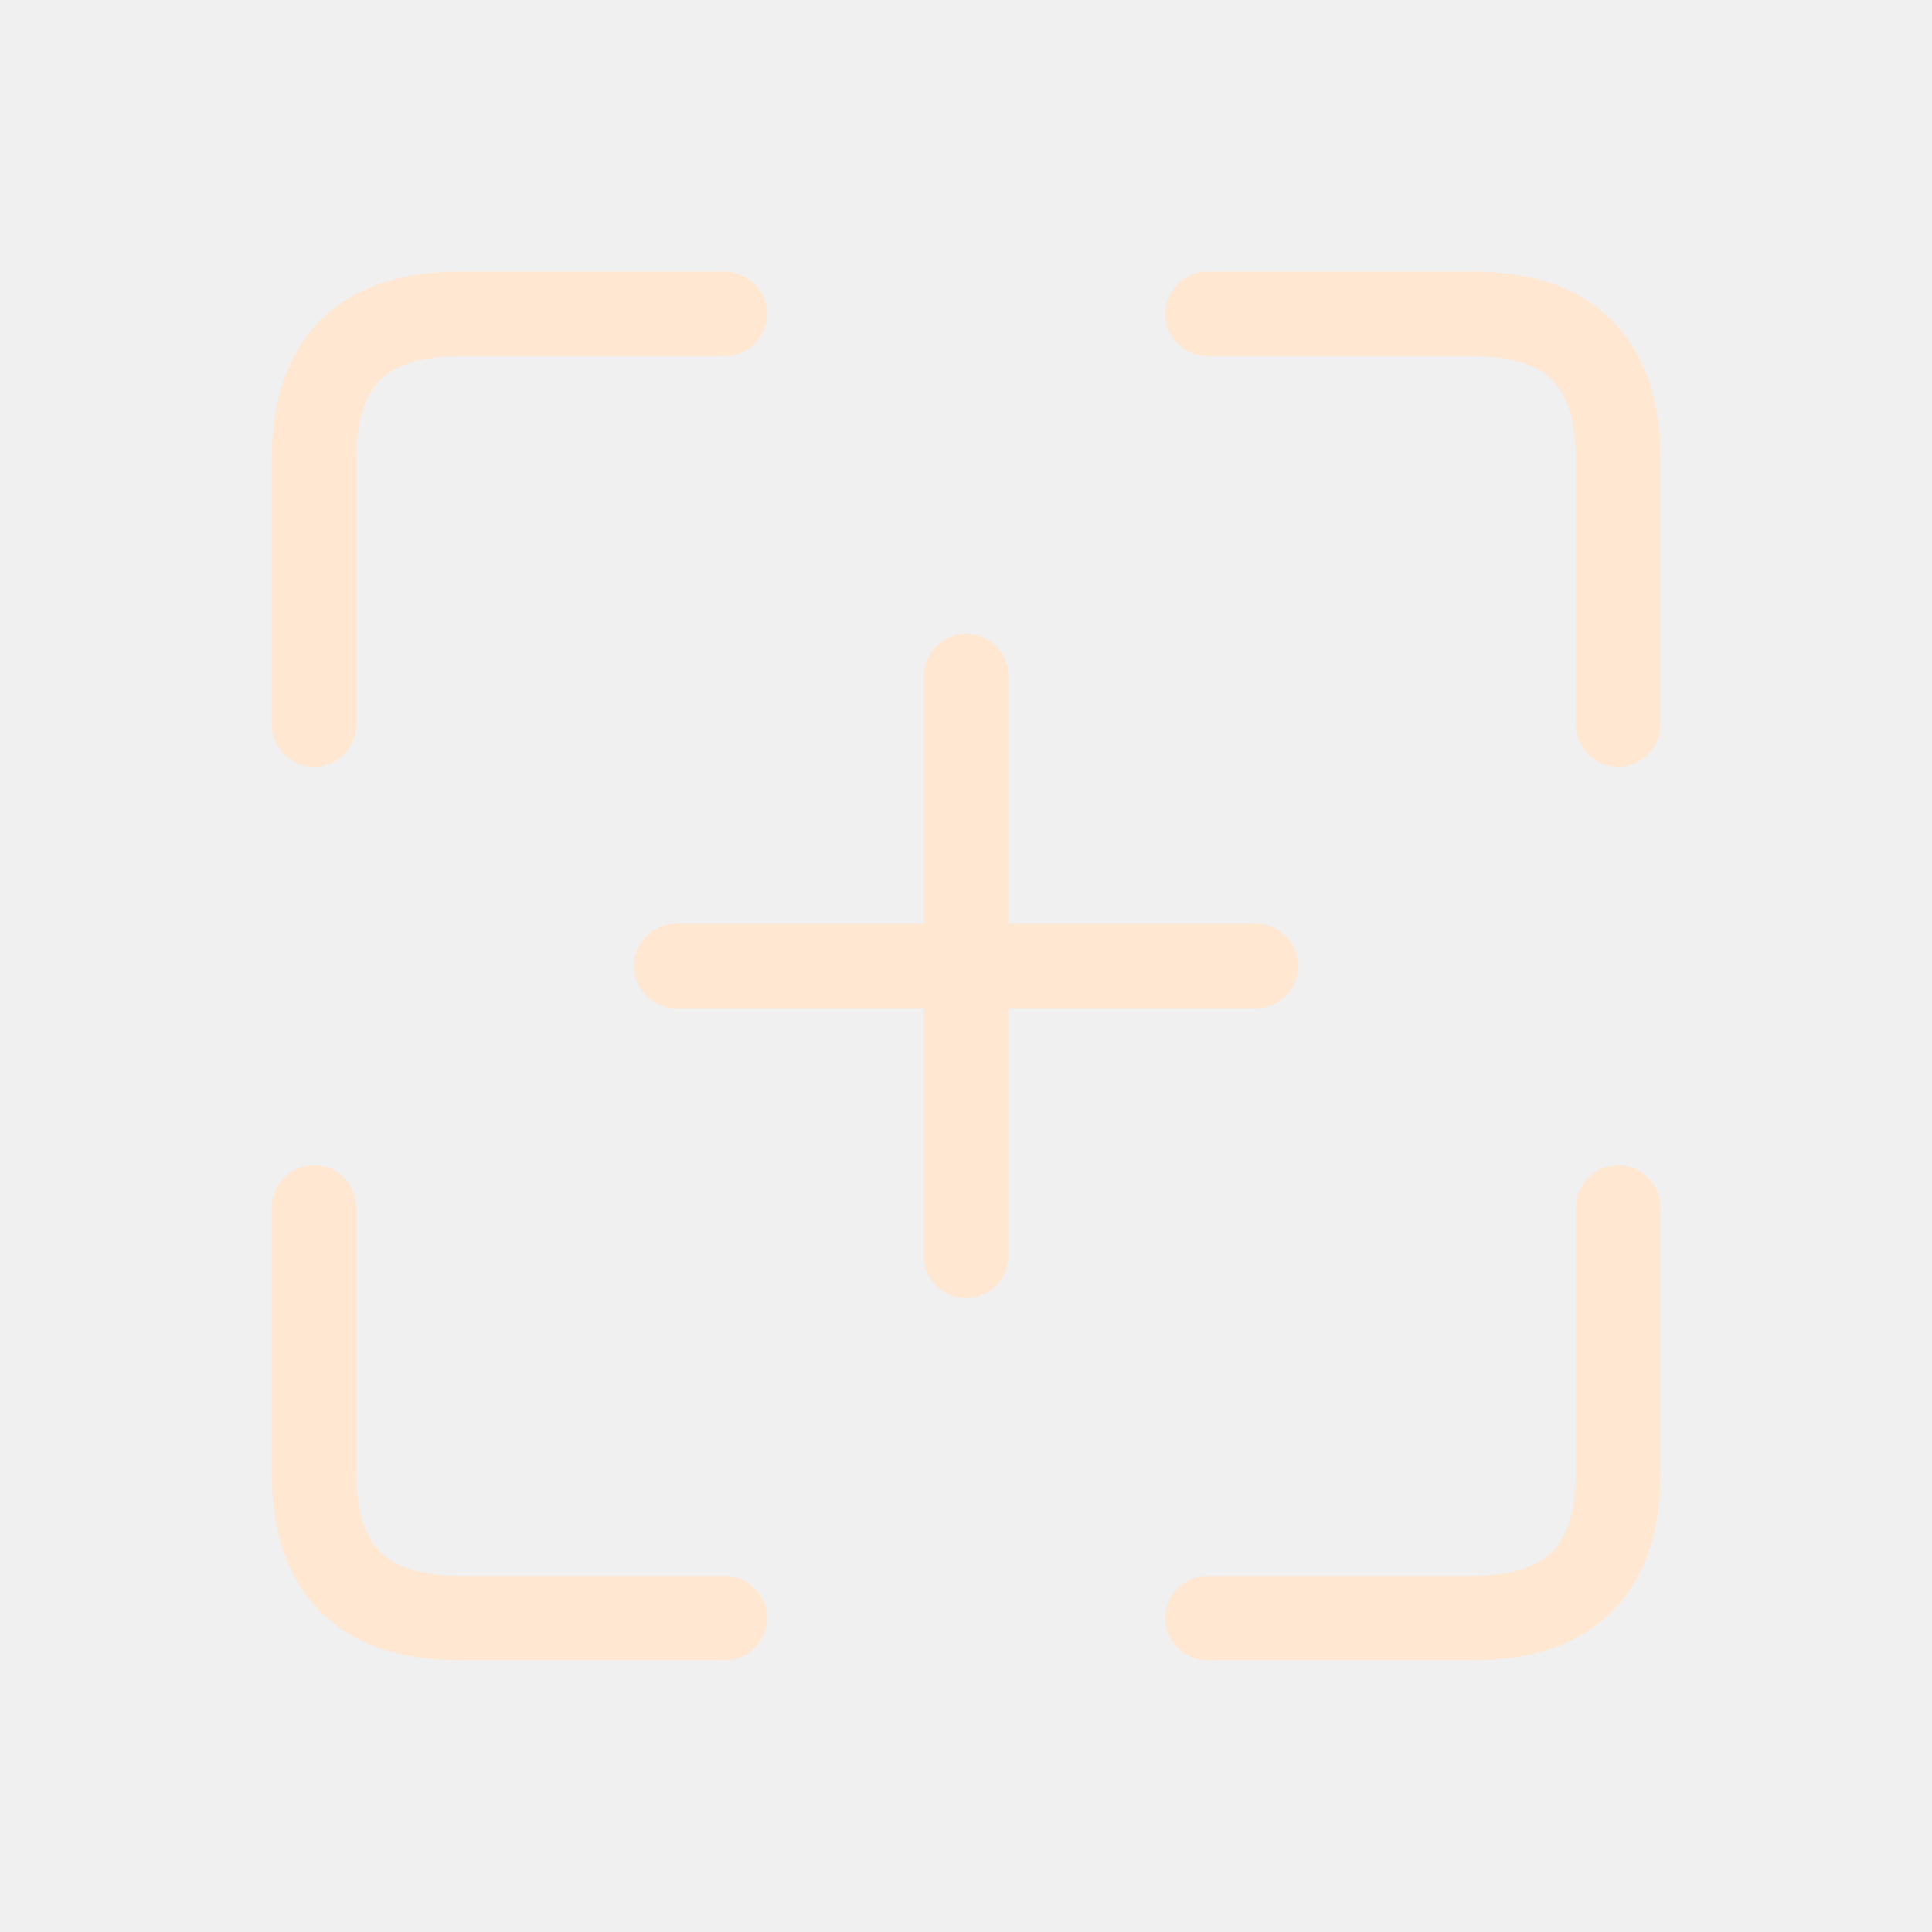
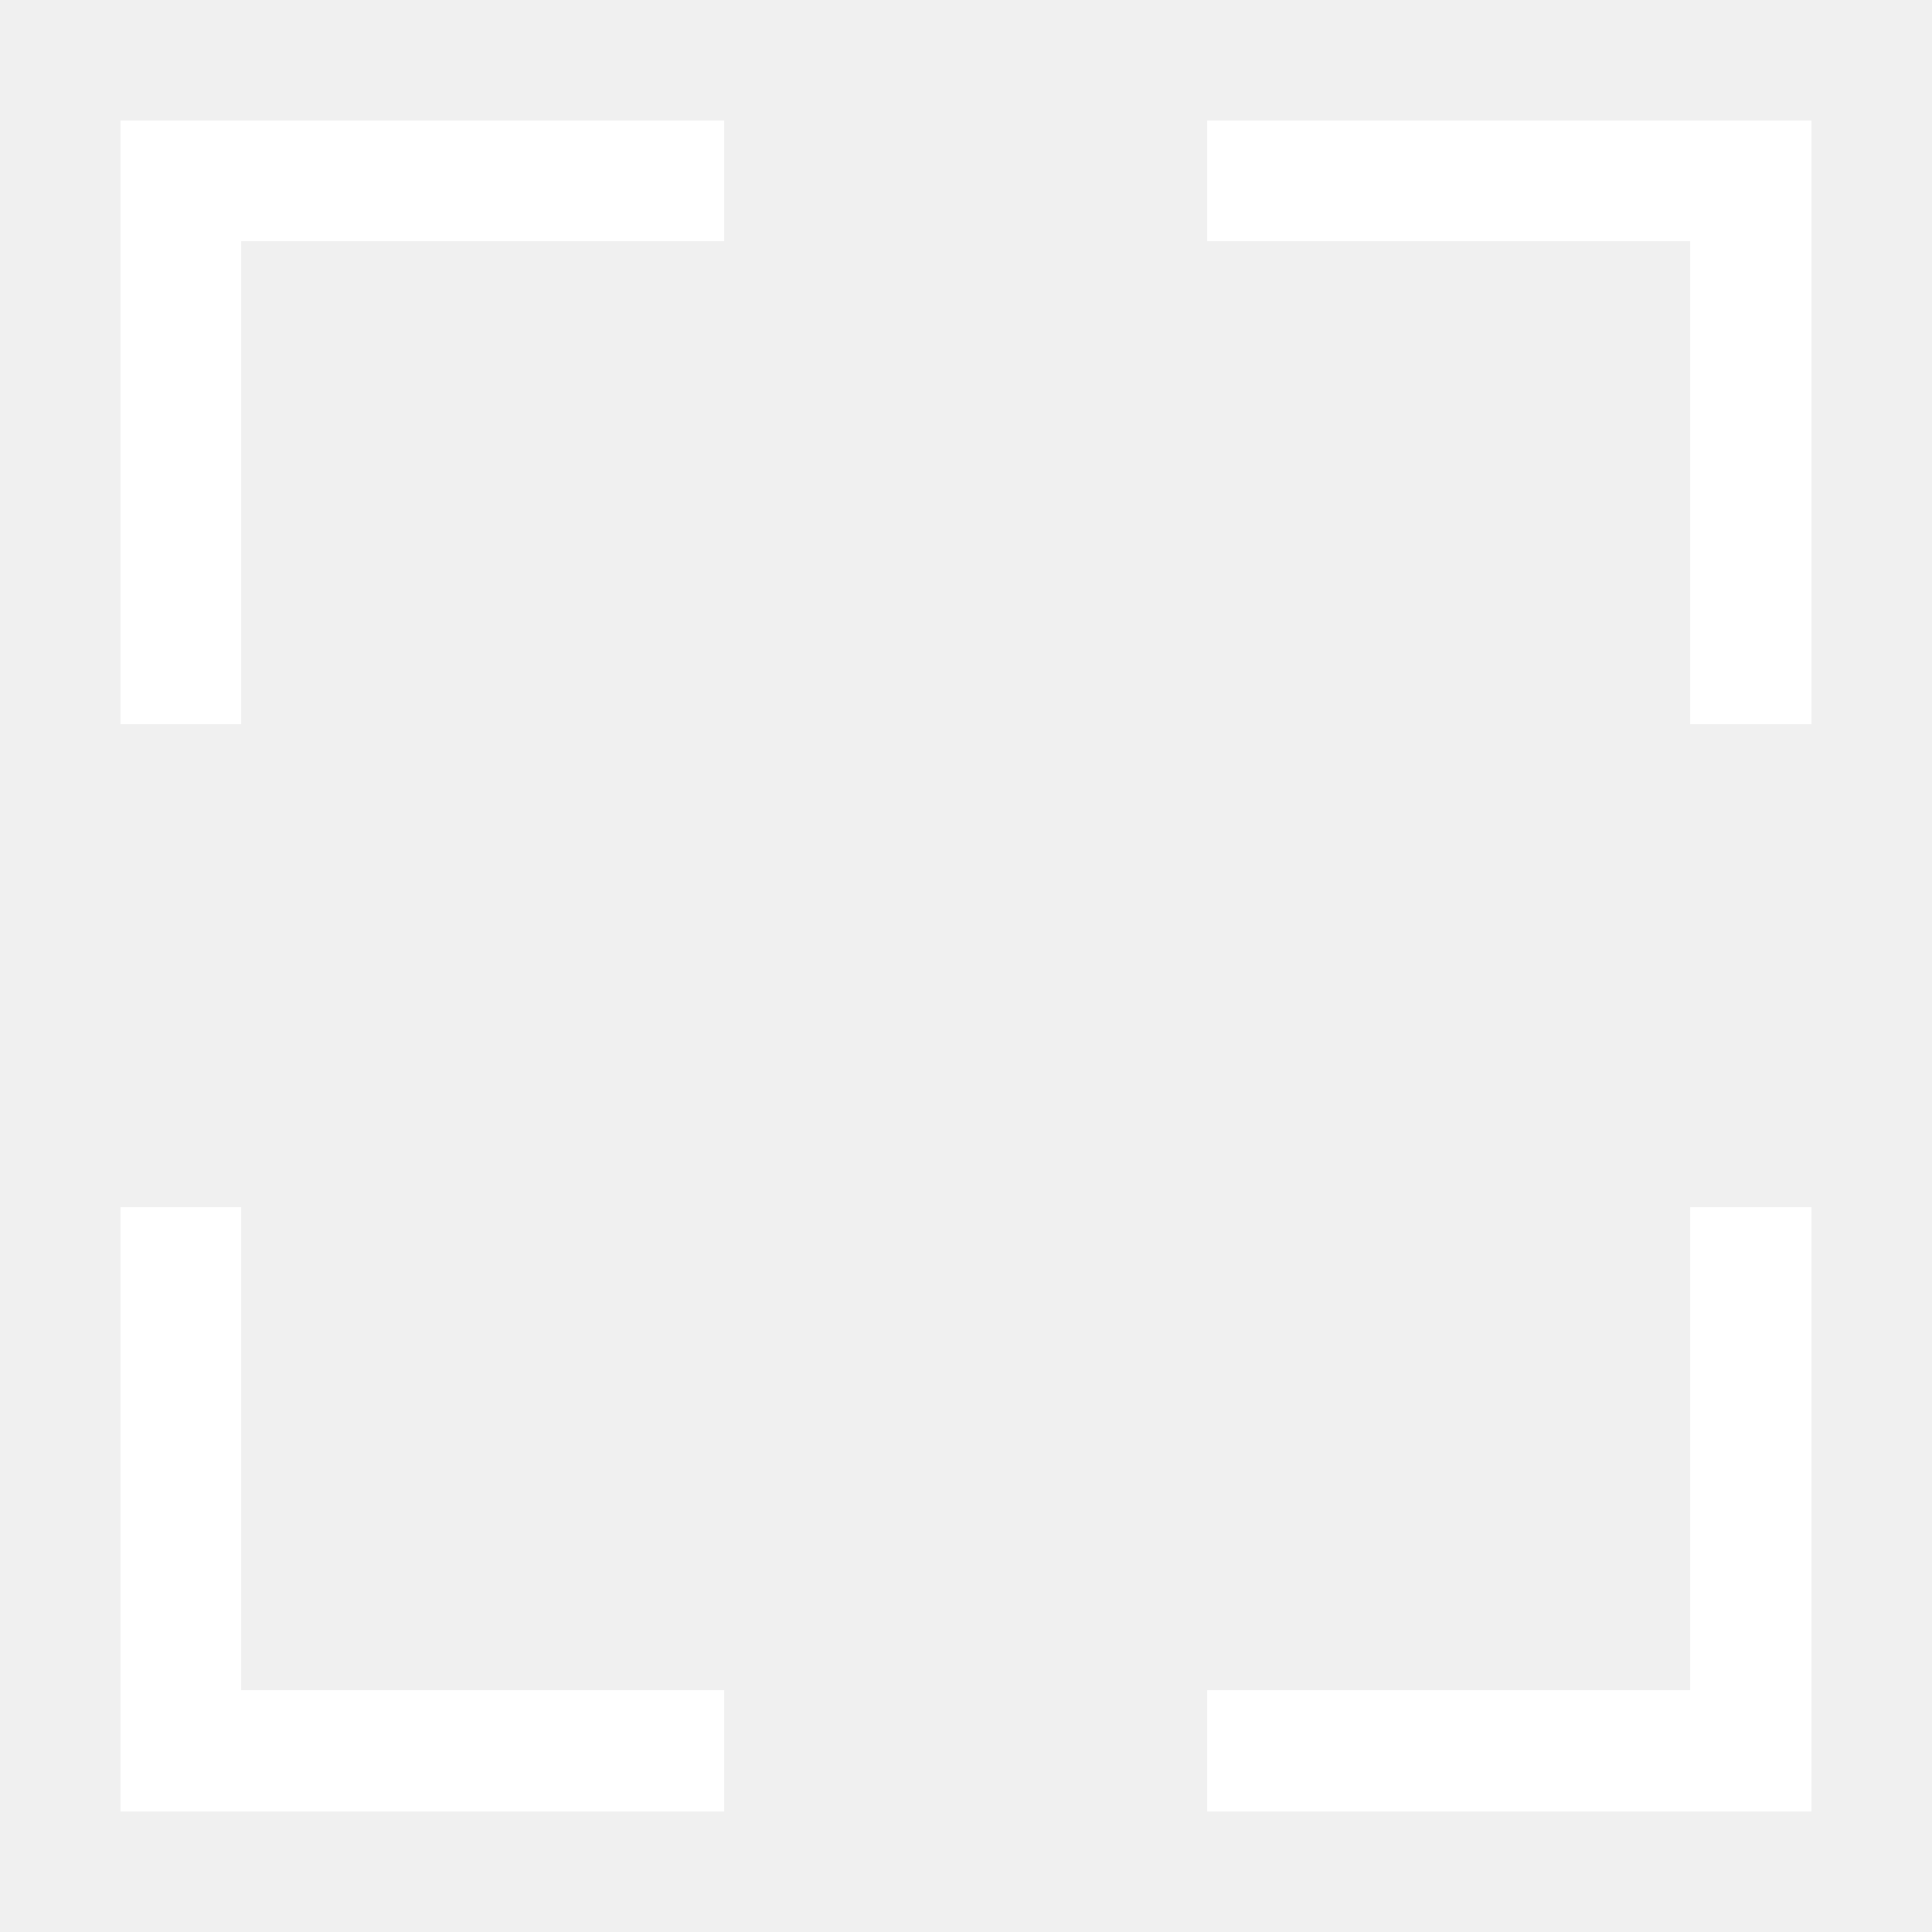
- <svg xmlns="http://www.w3.org/2000/svg" width="80" height="80" viewBox="0 0 80 80">
-   <g fill="none" stroke="#FFE7D2" stroke-width="3.5" stroke-linecap="round" stroke-linejoin="round">
-     <path d="M13 30V19Q13 13 19 13H30 M50 13H61Q67 13 67 19V30 M67 50V61Q67 67 61 67H50 M30 67H19Q13 67 13 61V50" />
-     <path d="M28 40H52 M40 28V52" />
-   </g>
+ <svg xmlns="http://www.w3.org/2000/svg" viewBox="0 0 16 16" shape-rendering="crispEdges" aria-hidden="true">
+   <path fill="#FFFFFF" d="M1 1h5v1h-5z M10 1h5v1h-5z M1 2h1v1h-1z M14 2h1v1h-1z M1 3h1v1h-1z M14 3h1v1h-1z M1 4h1v1h-1z M14 4h1v1h-1z M1 5h1v1h-1z M14 5h1v1h-1z M1 10h1v1h-1z M14 10h1v1h-1z M1 11h1v1h-1z M14 11h1v1h-1z M1 12h1v1h-1z M14 12h1v1h-1z M1 13h1v1h-1z M14 13h1v1h-1z M1 14h5v1h-5z M10 14h5v1h-5z" />
</svg>
